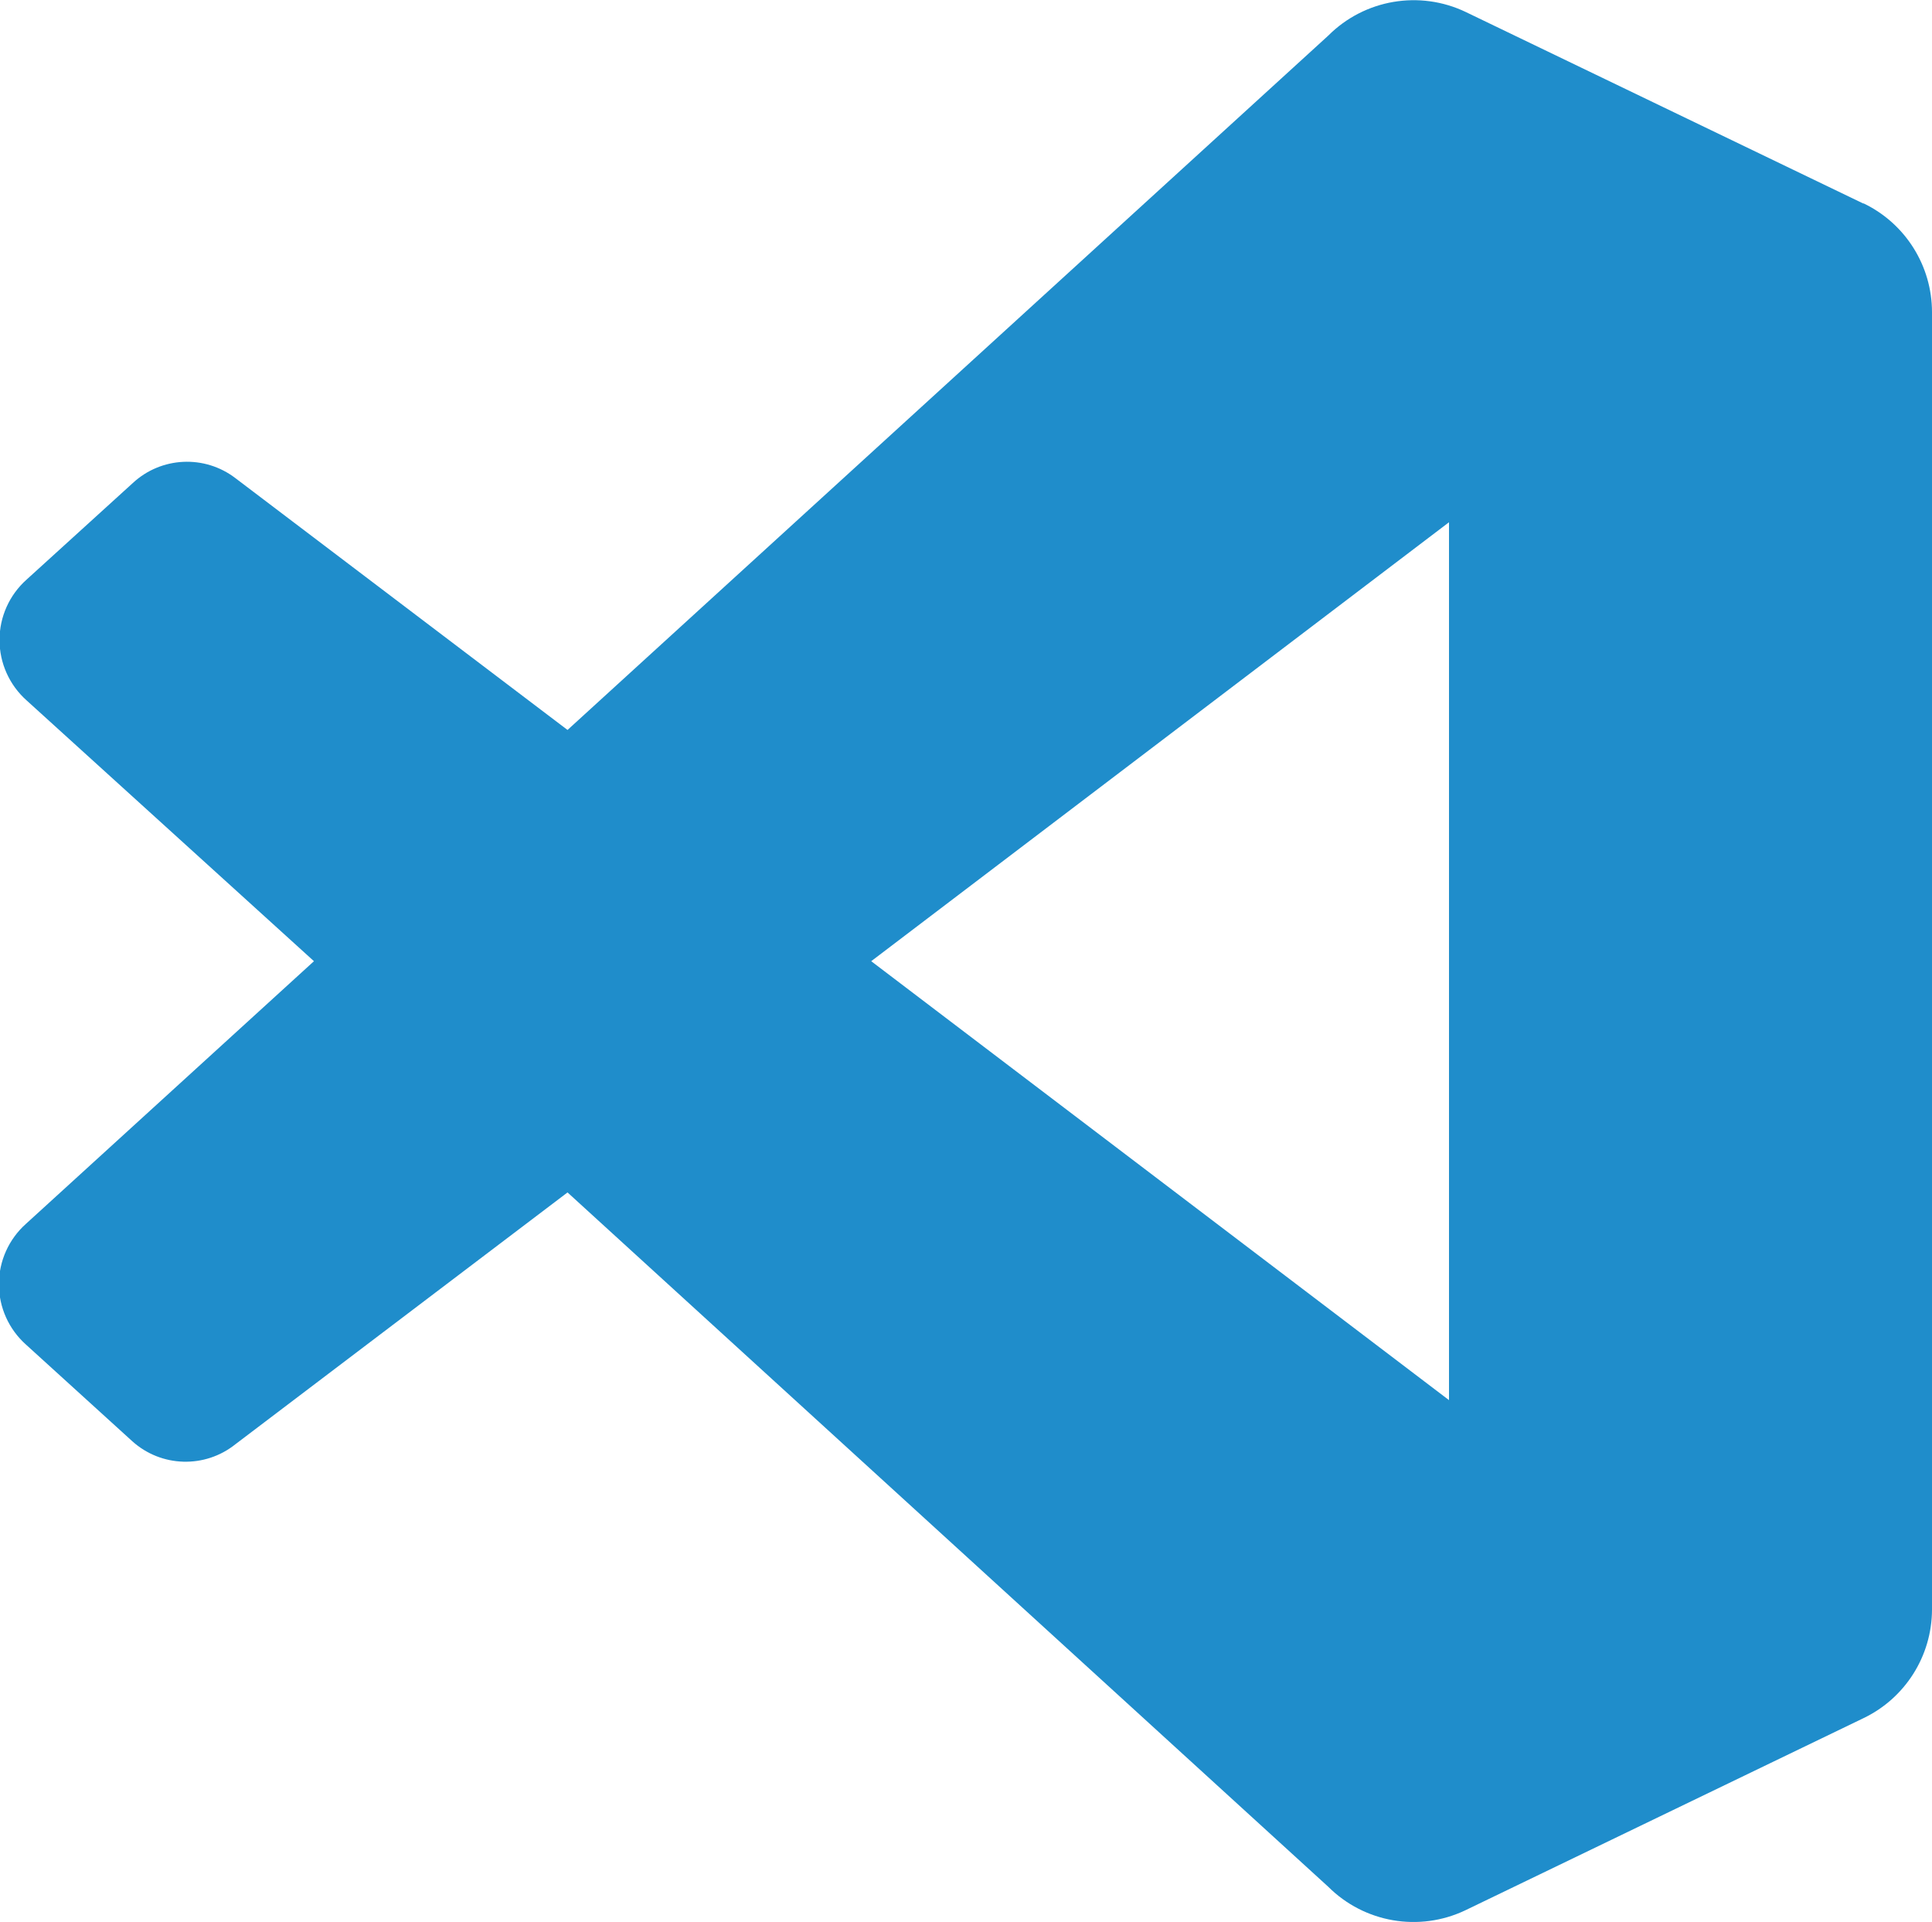
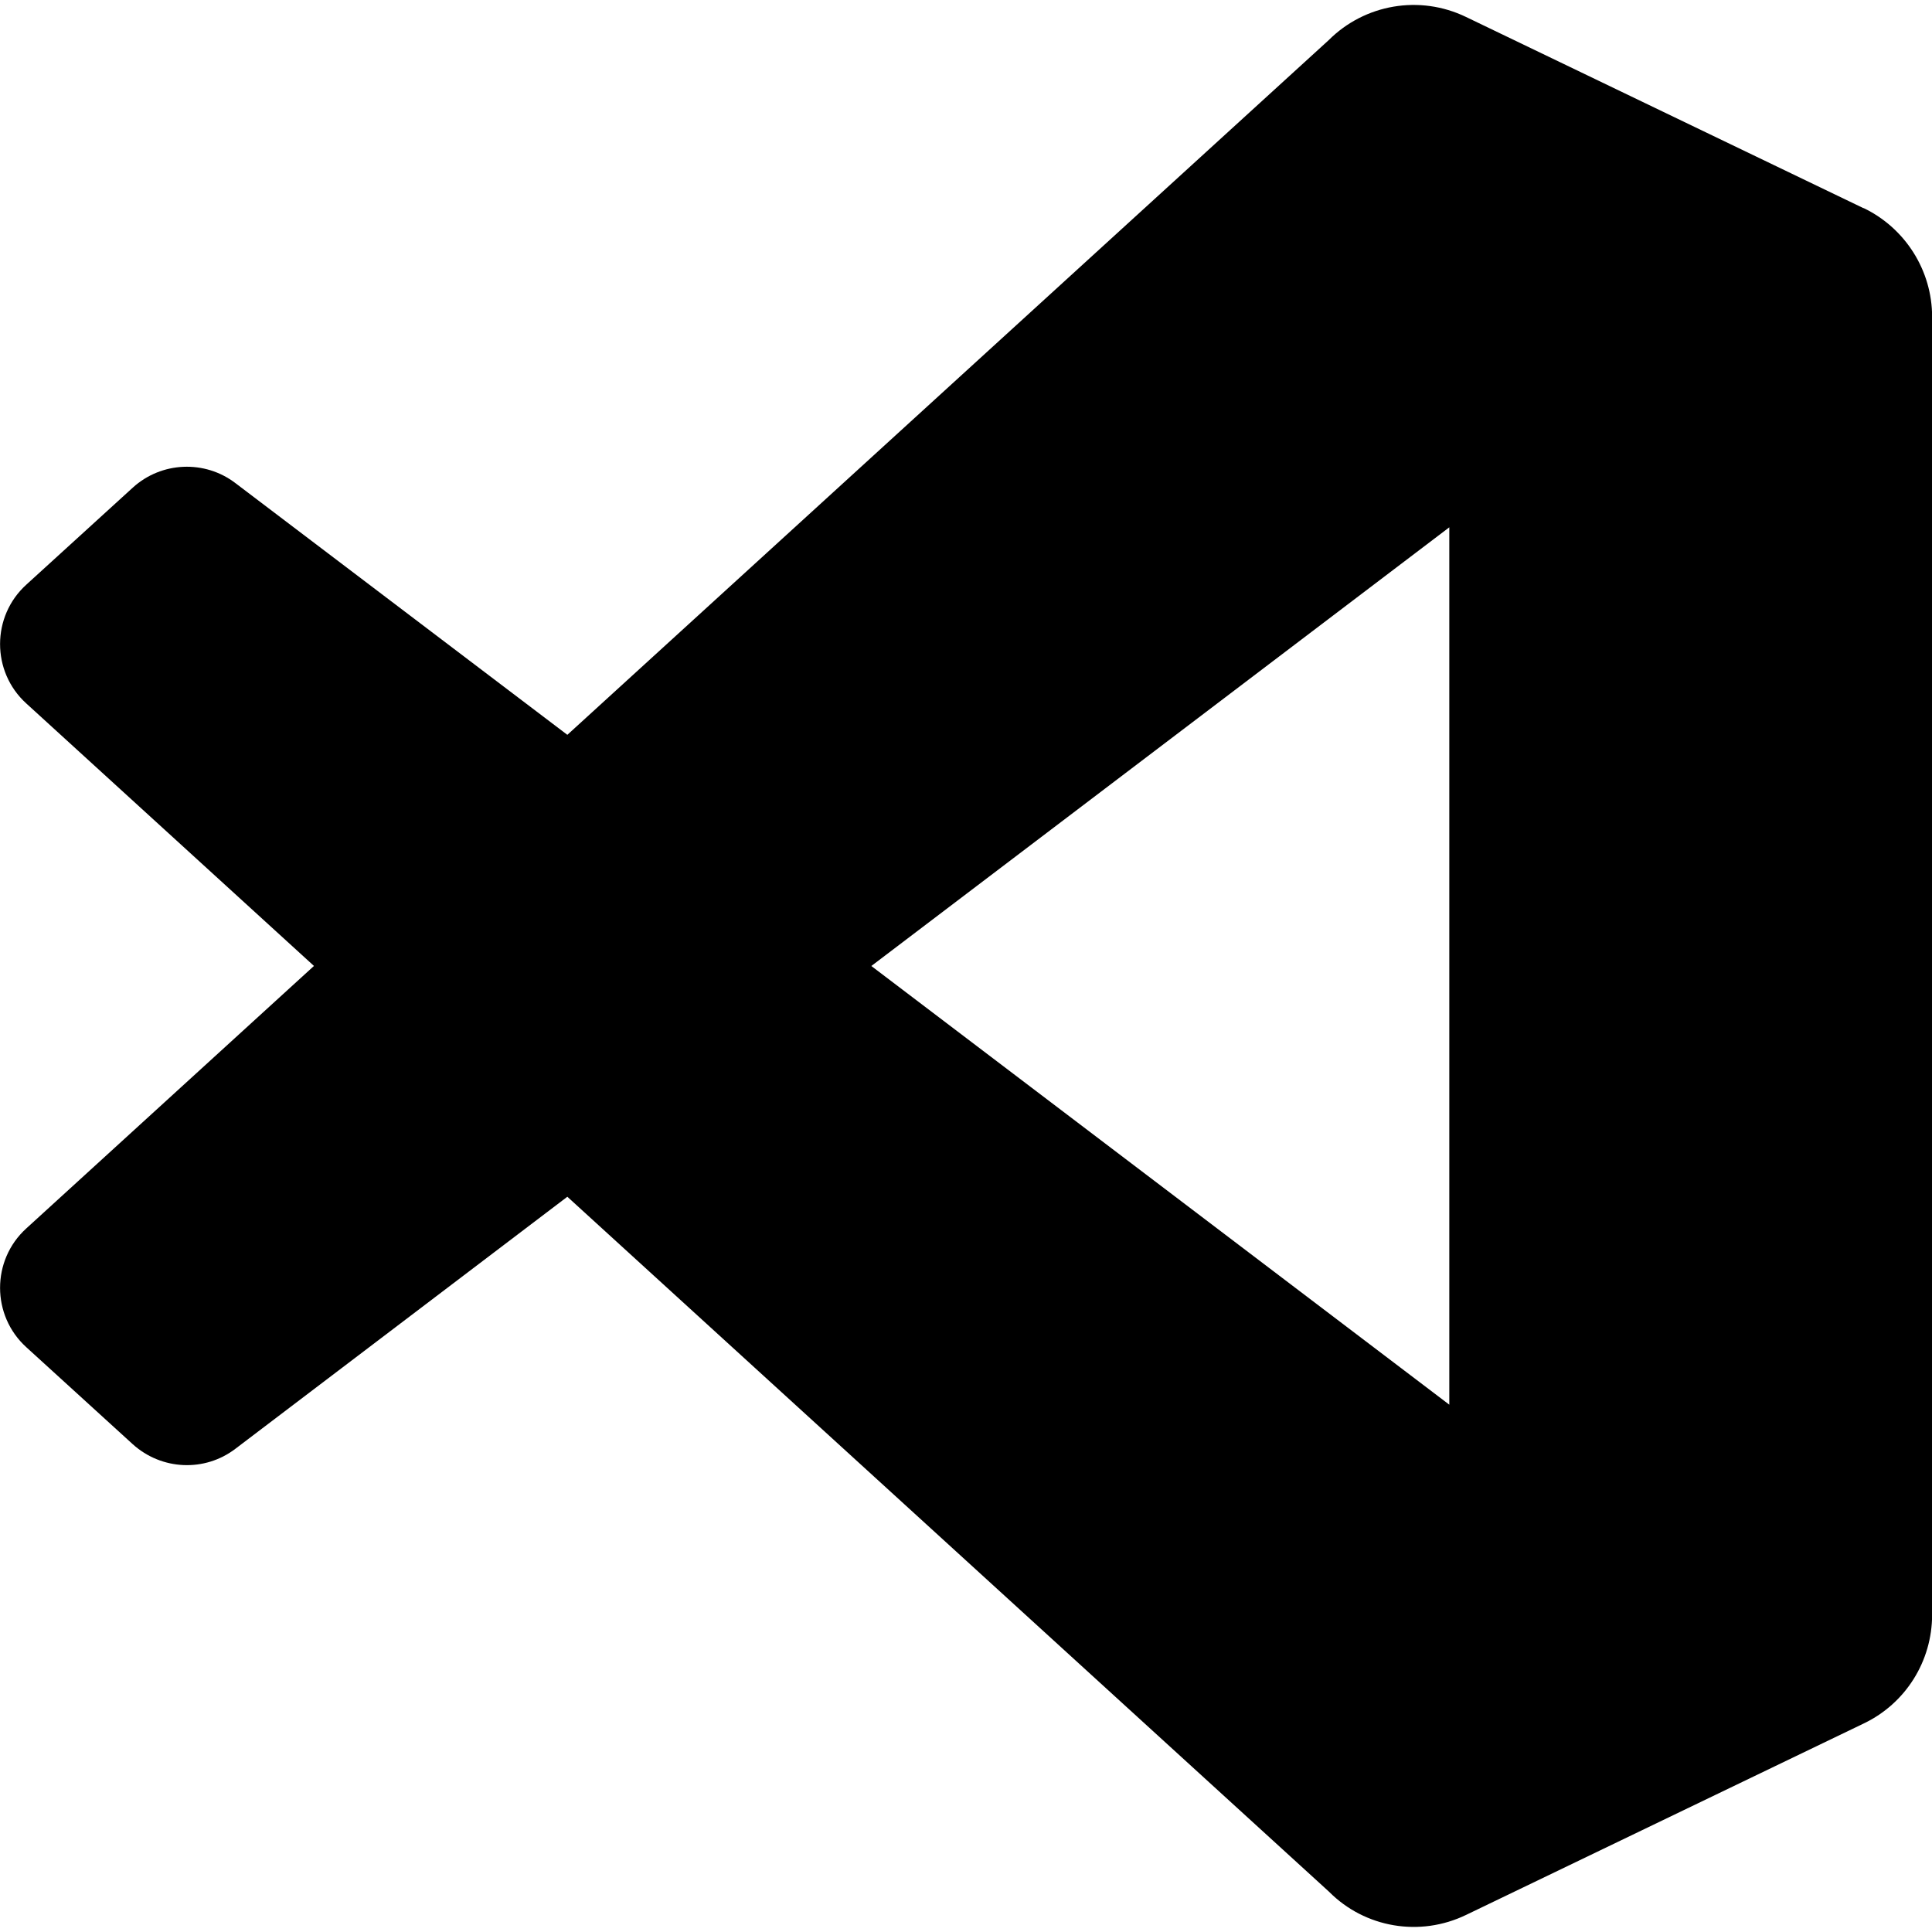
- <svg xmlns="http://www.w3.org/2000/svg" id="Layer_1" data-name="Layer 1" viewBox="0 0 32 31.83">
-   <defs>
-     <style>.cls-1{fill:#1f8dcb;}</style>
-   </defs>
-   <path class="cls-1" d="M30.86,3.45,24.28.28A2,2,0,0,0,22,.67L9.4,12.17,3.9,8a1.32,1.32,0,0,0-1.7.08L.44,9.68a1.34,1.34,0,0,0,0,2L5.2,16,.43,20.35a1.34,1.34,0,0,0,0,2l1.76,1.6A1.32,1.32,0,0,0,3.9,24l5.5-4.17L22,31.33a2,2,0,0,0,2.27.39l6.59-3.18A2,2,0,0,0,32,26.74V5.25a2,2,0,0,0-1.13-1.8ZM24,23.27,14.43,16,24,8.73Z" transform="translate(0 -0.08)" />
+ <svg xmlns="http://www.w3.org/2000/svg" width="32" height="32" viewBox="0 0 32 32">
+   <path d="M30.865 3.448l-6.583-3.167c-0.766-0.37-1.677-0.214-2.276 0.385l-12.609 11.505-5.495-4.167c-0.51-0.391-1.229-0.359-1.703 0.073l-1.76 1.604c-0.583 0.526-0.583 1.443-0.005 1.969l4.766 4.349-4.766 4.349c-0.578 0.526-0.578 1.443 0.005 1.969l1.76 1.604c0.479 0.432 1.193 0.464 1.703 0.073l5.495-4.172 12.615 11.51c0.594 0.599 1.505 0.755 2.271 0.385l6.589-3.172c0.693-0.333 1.13-1.031 1.13-1.802v-21.495c0-0.766-0.443-1.469-1.135-1.802zM24.005 23.266l-9.573-7.266 9.573-7.266z" />
</svg>
